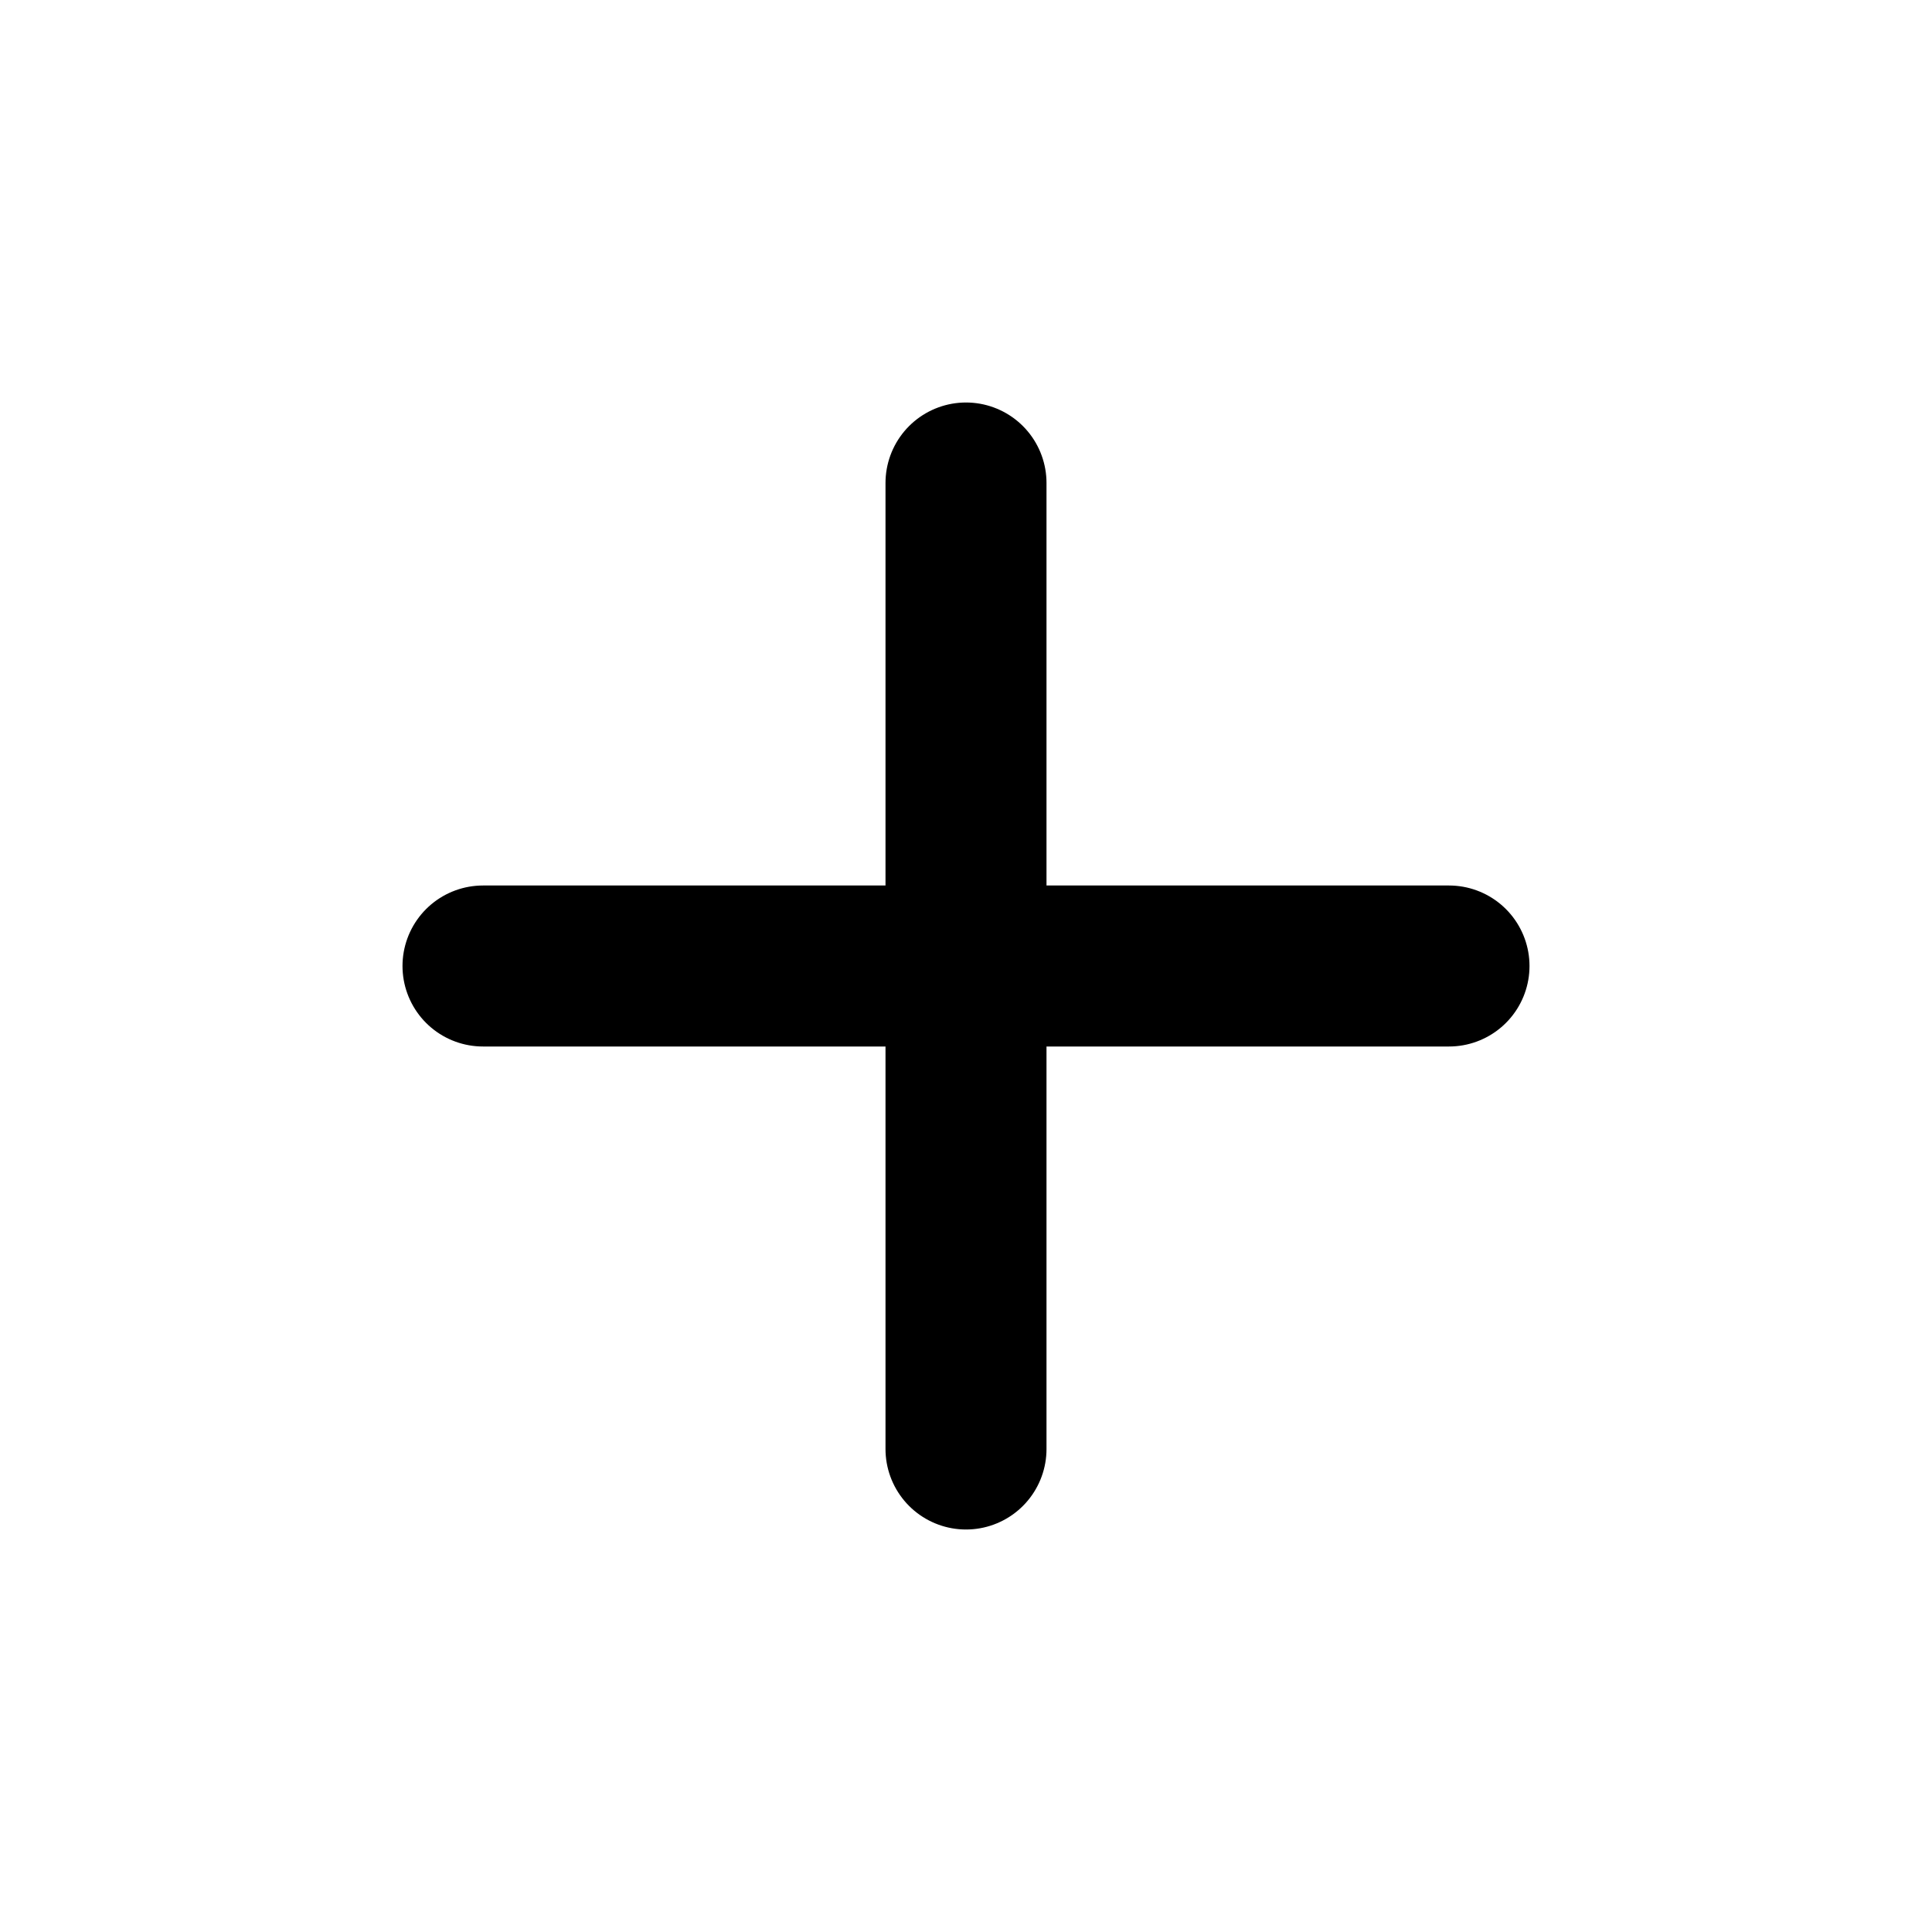
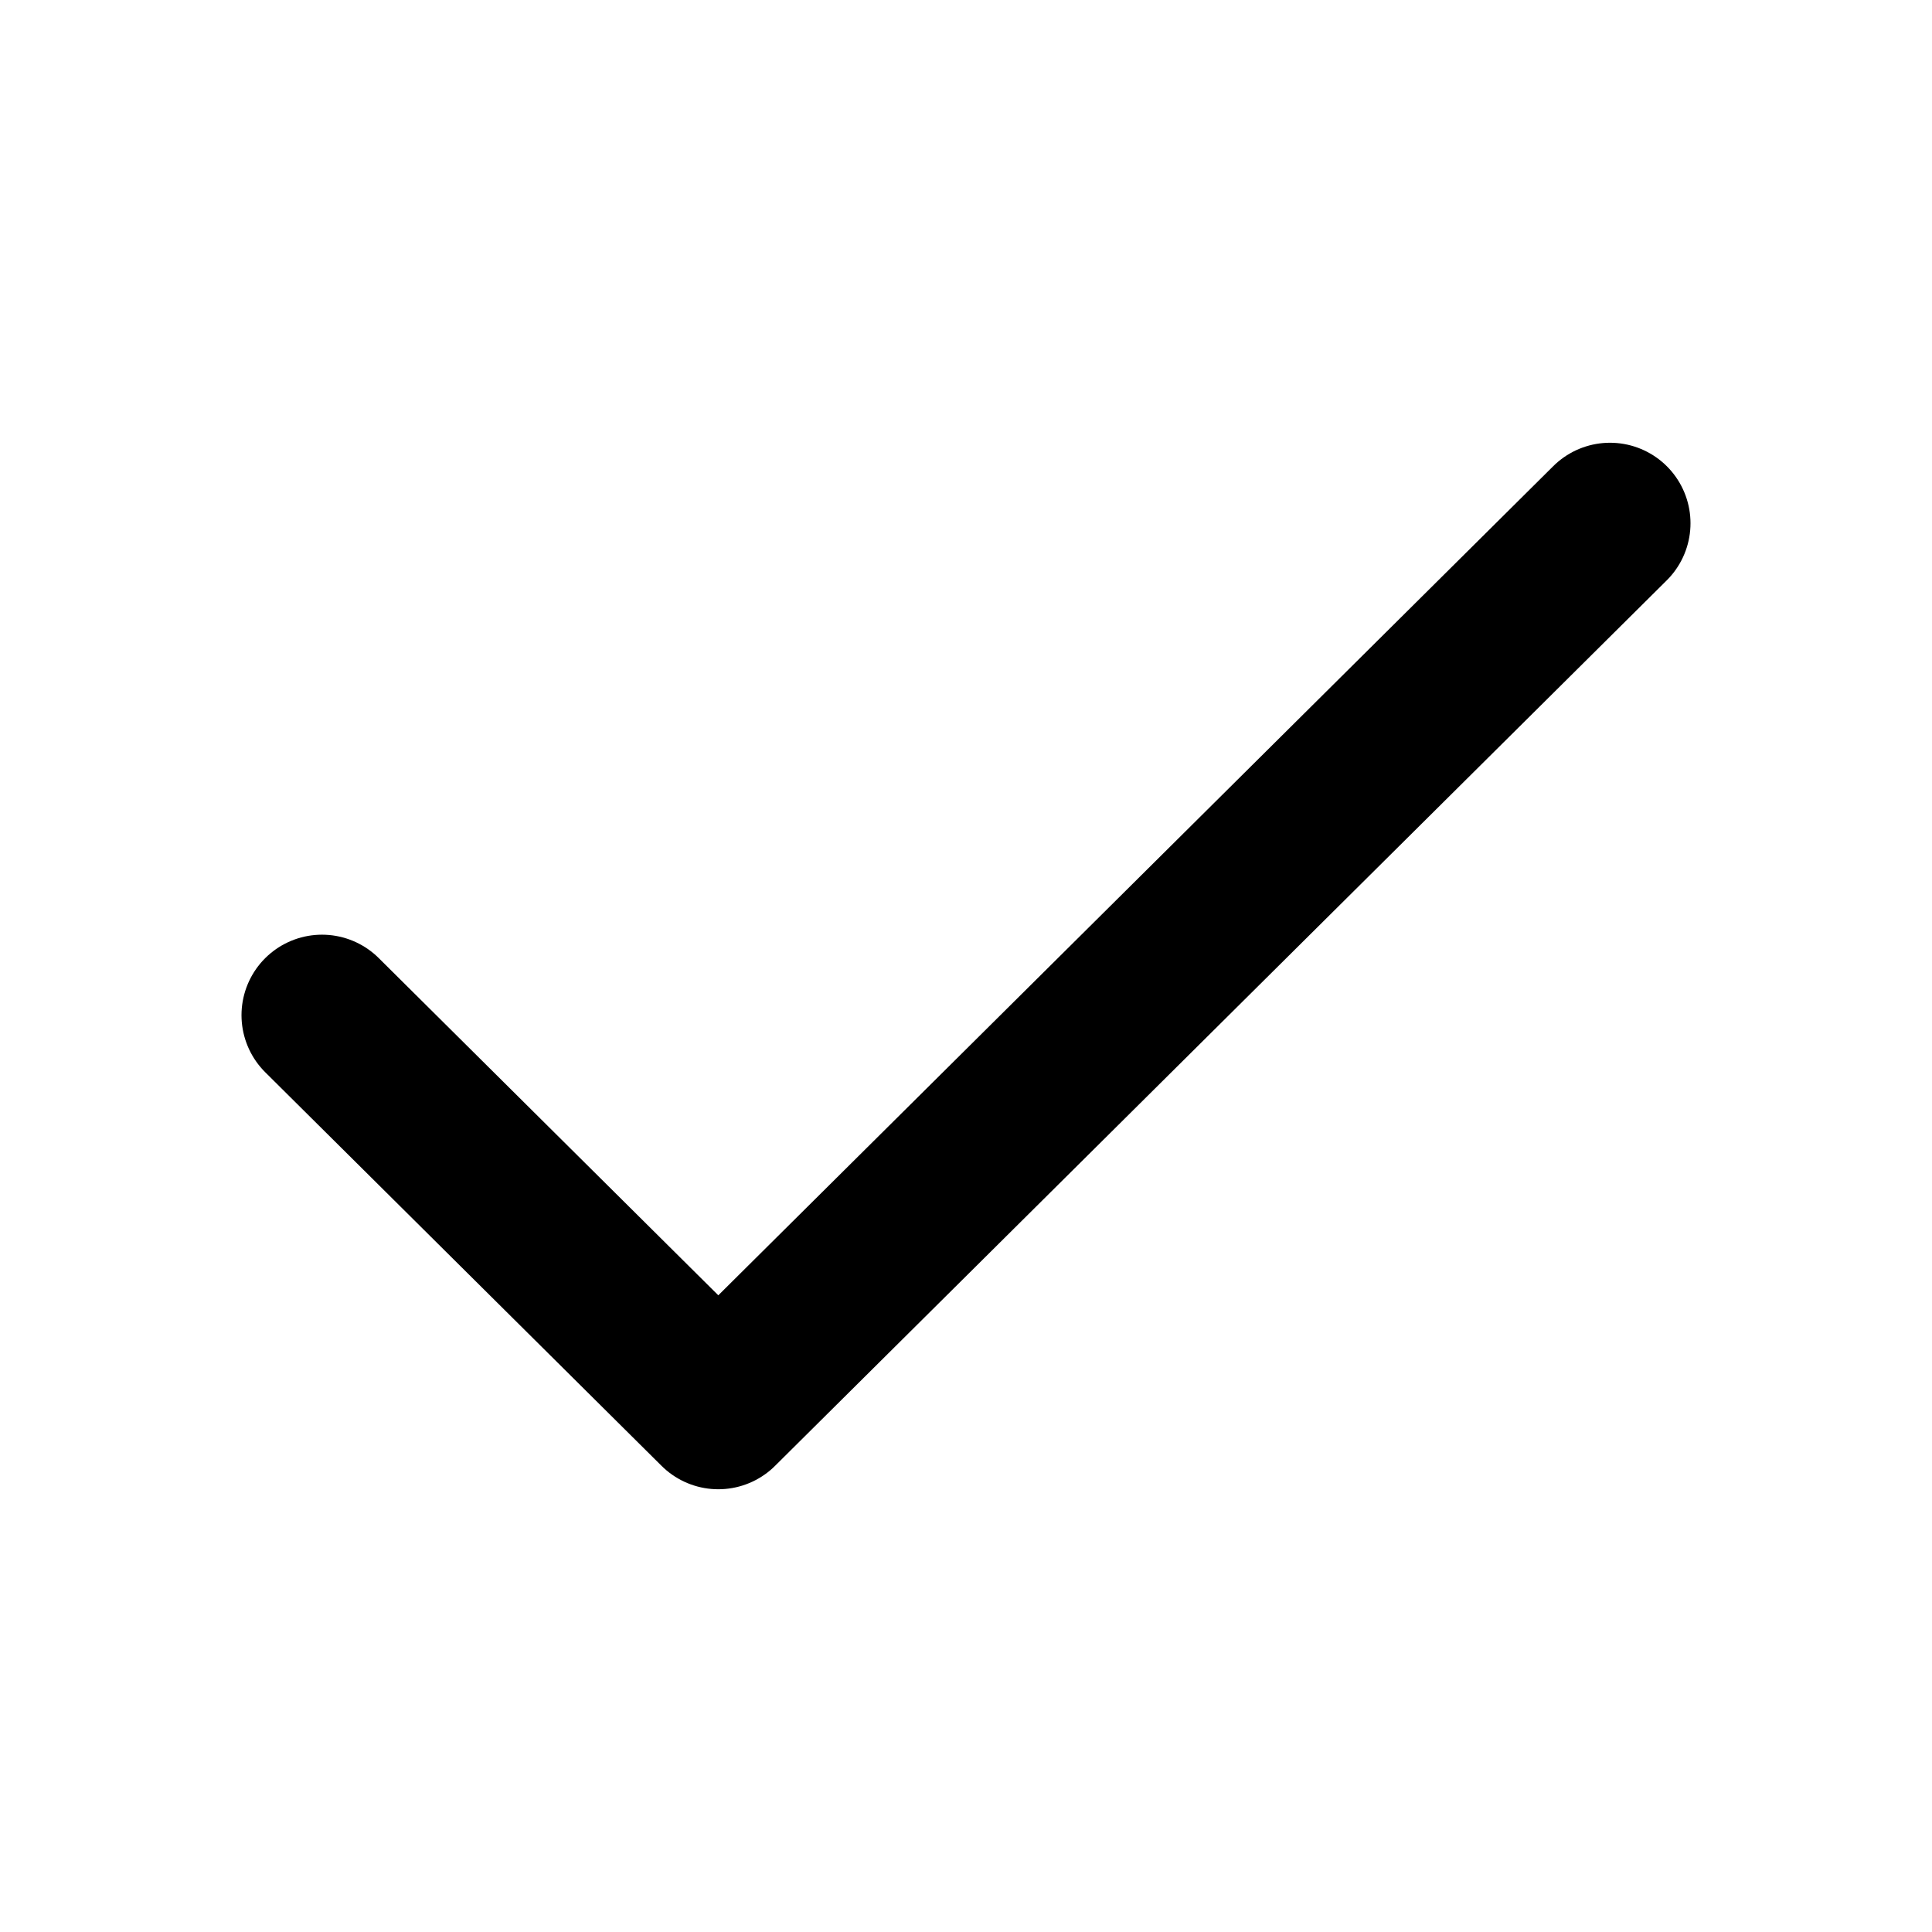
<svg xmlns="http://www.w3.org/2000/svg" width="800px" height="800px" viewBox="0 0 24 24" fill="none">
-   <path d="M6 12H18M12 6V18" stroke="#000000" stroke-width="2" stroke-linecap="round" stroke-linejoin="round" />
+   <path d="M4 12.611L8.923 17.5L20 6.5" stroke="#000000" stroke-width="2" stroke-linecap="round" stroke-linejoin="round" />
</svg>
